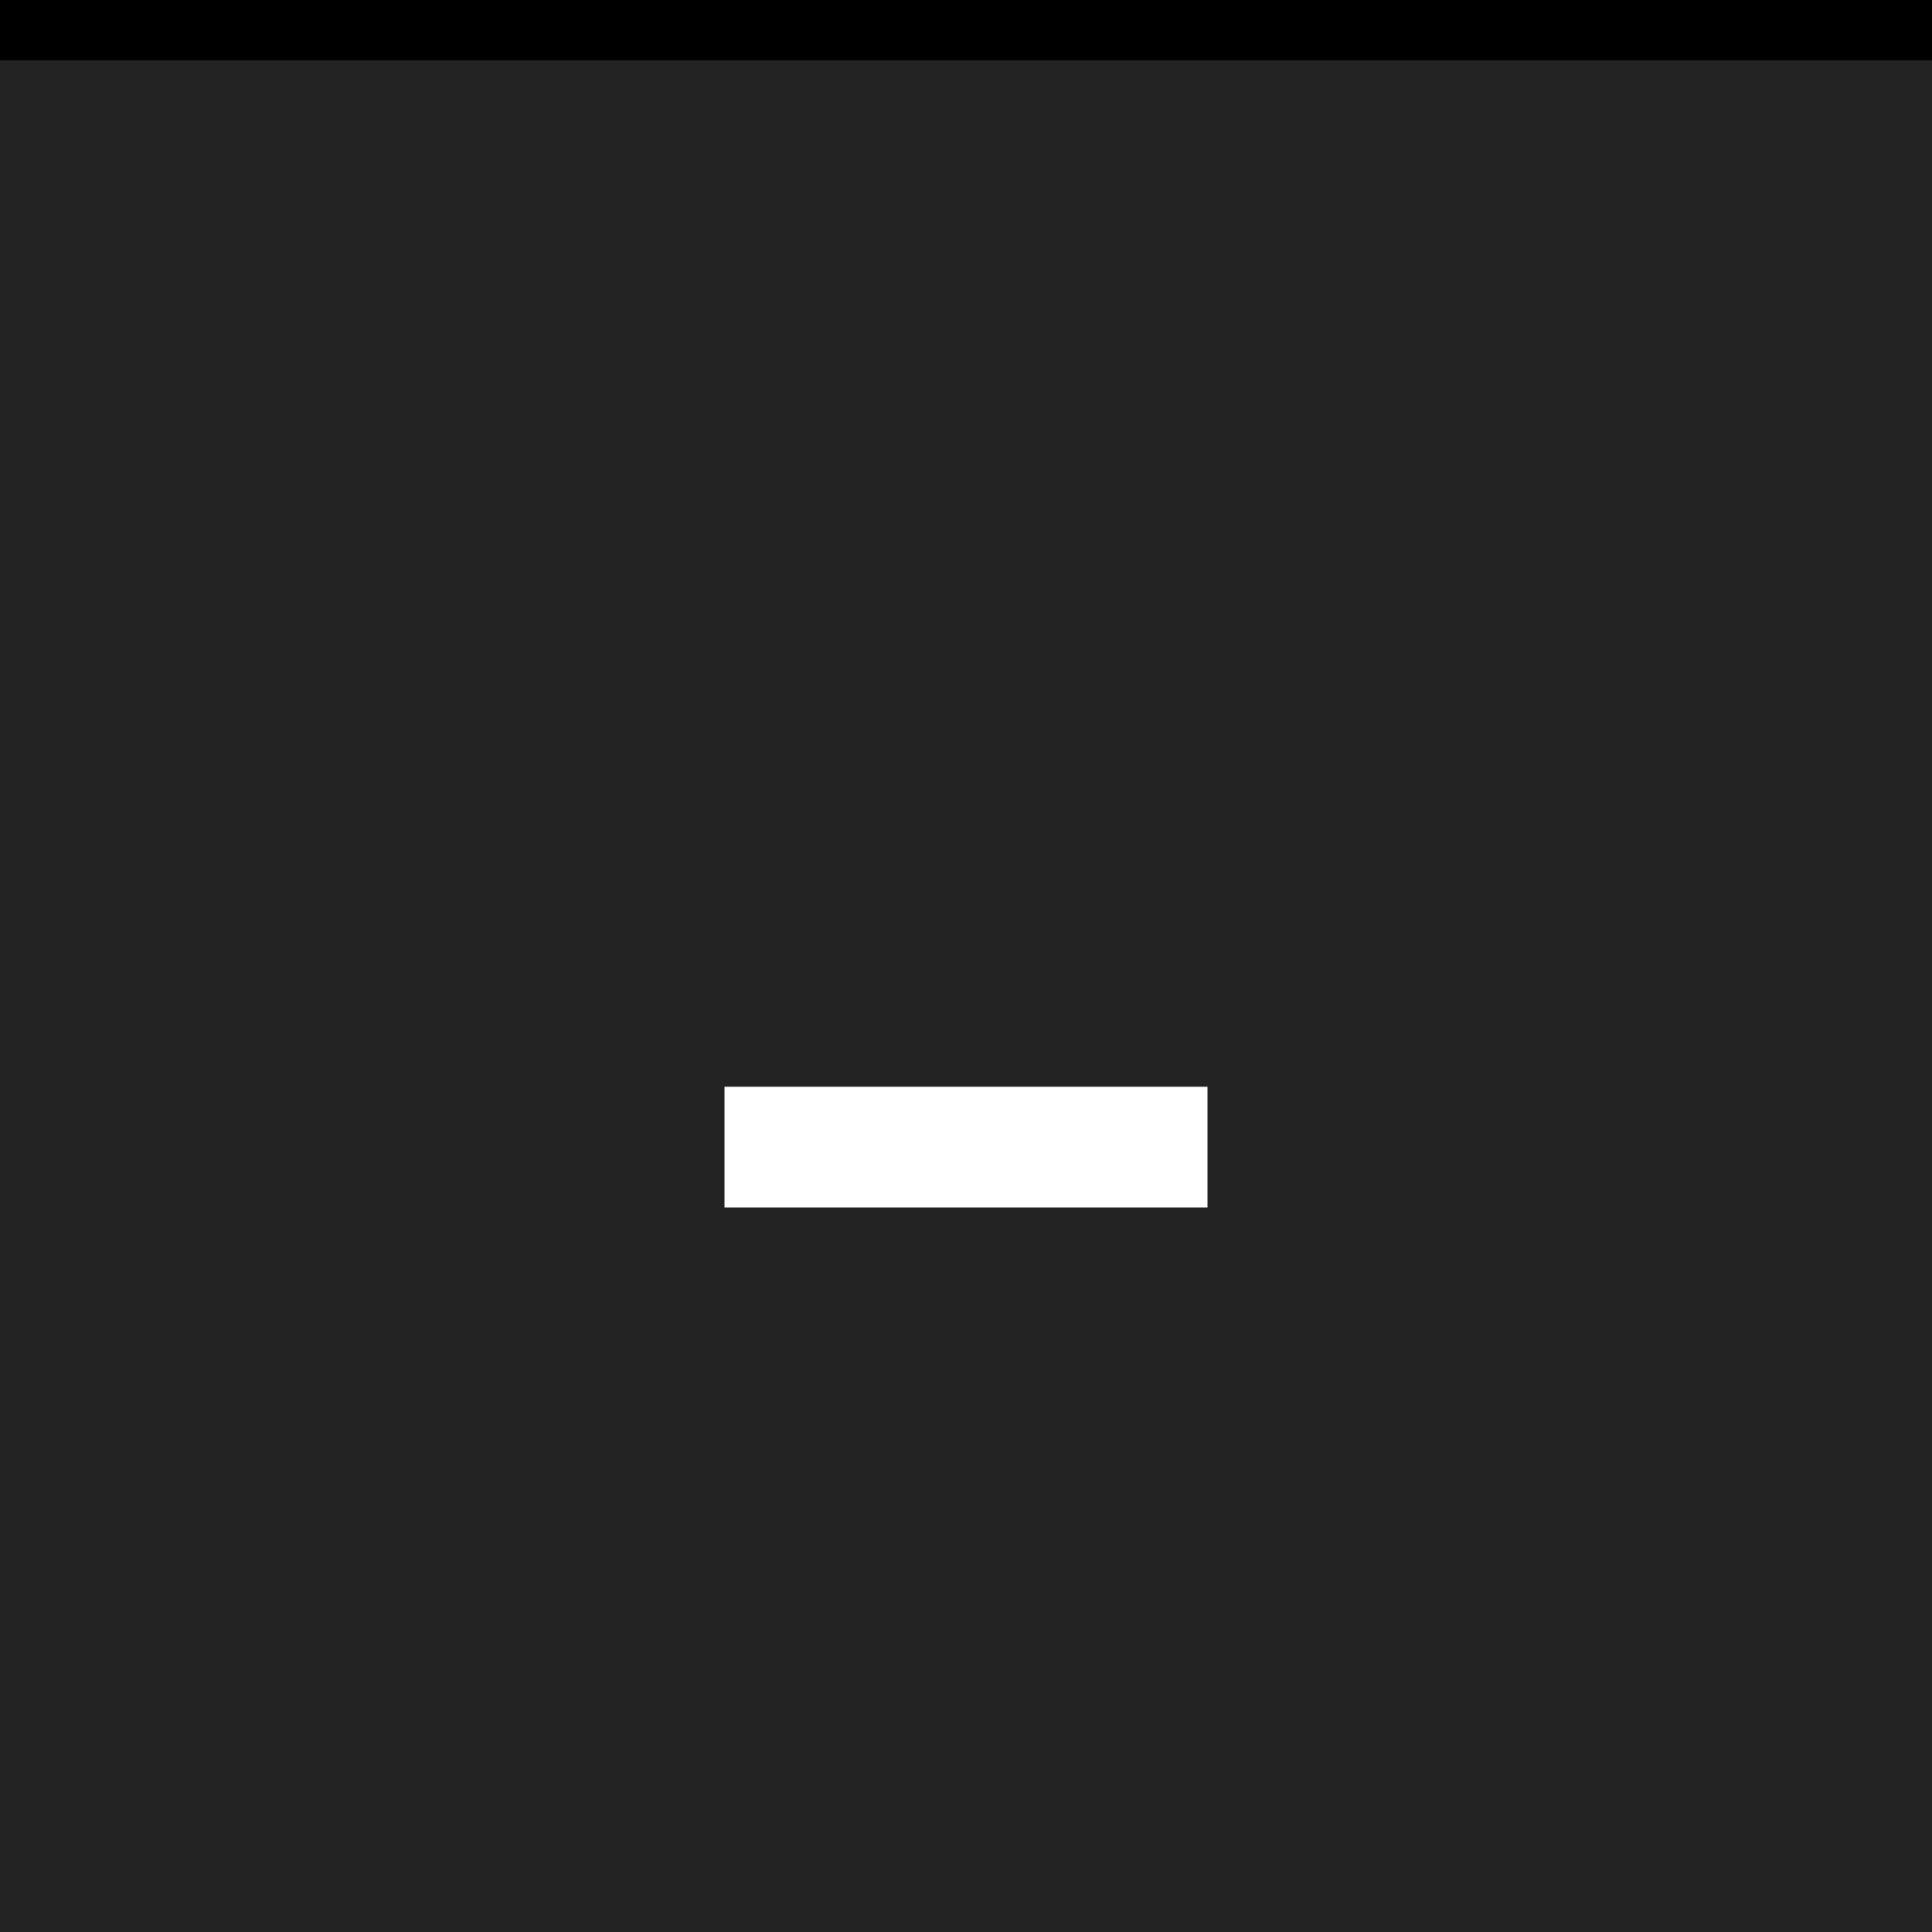
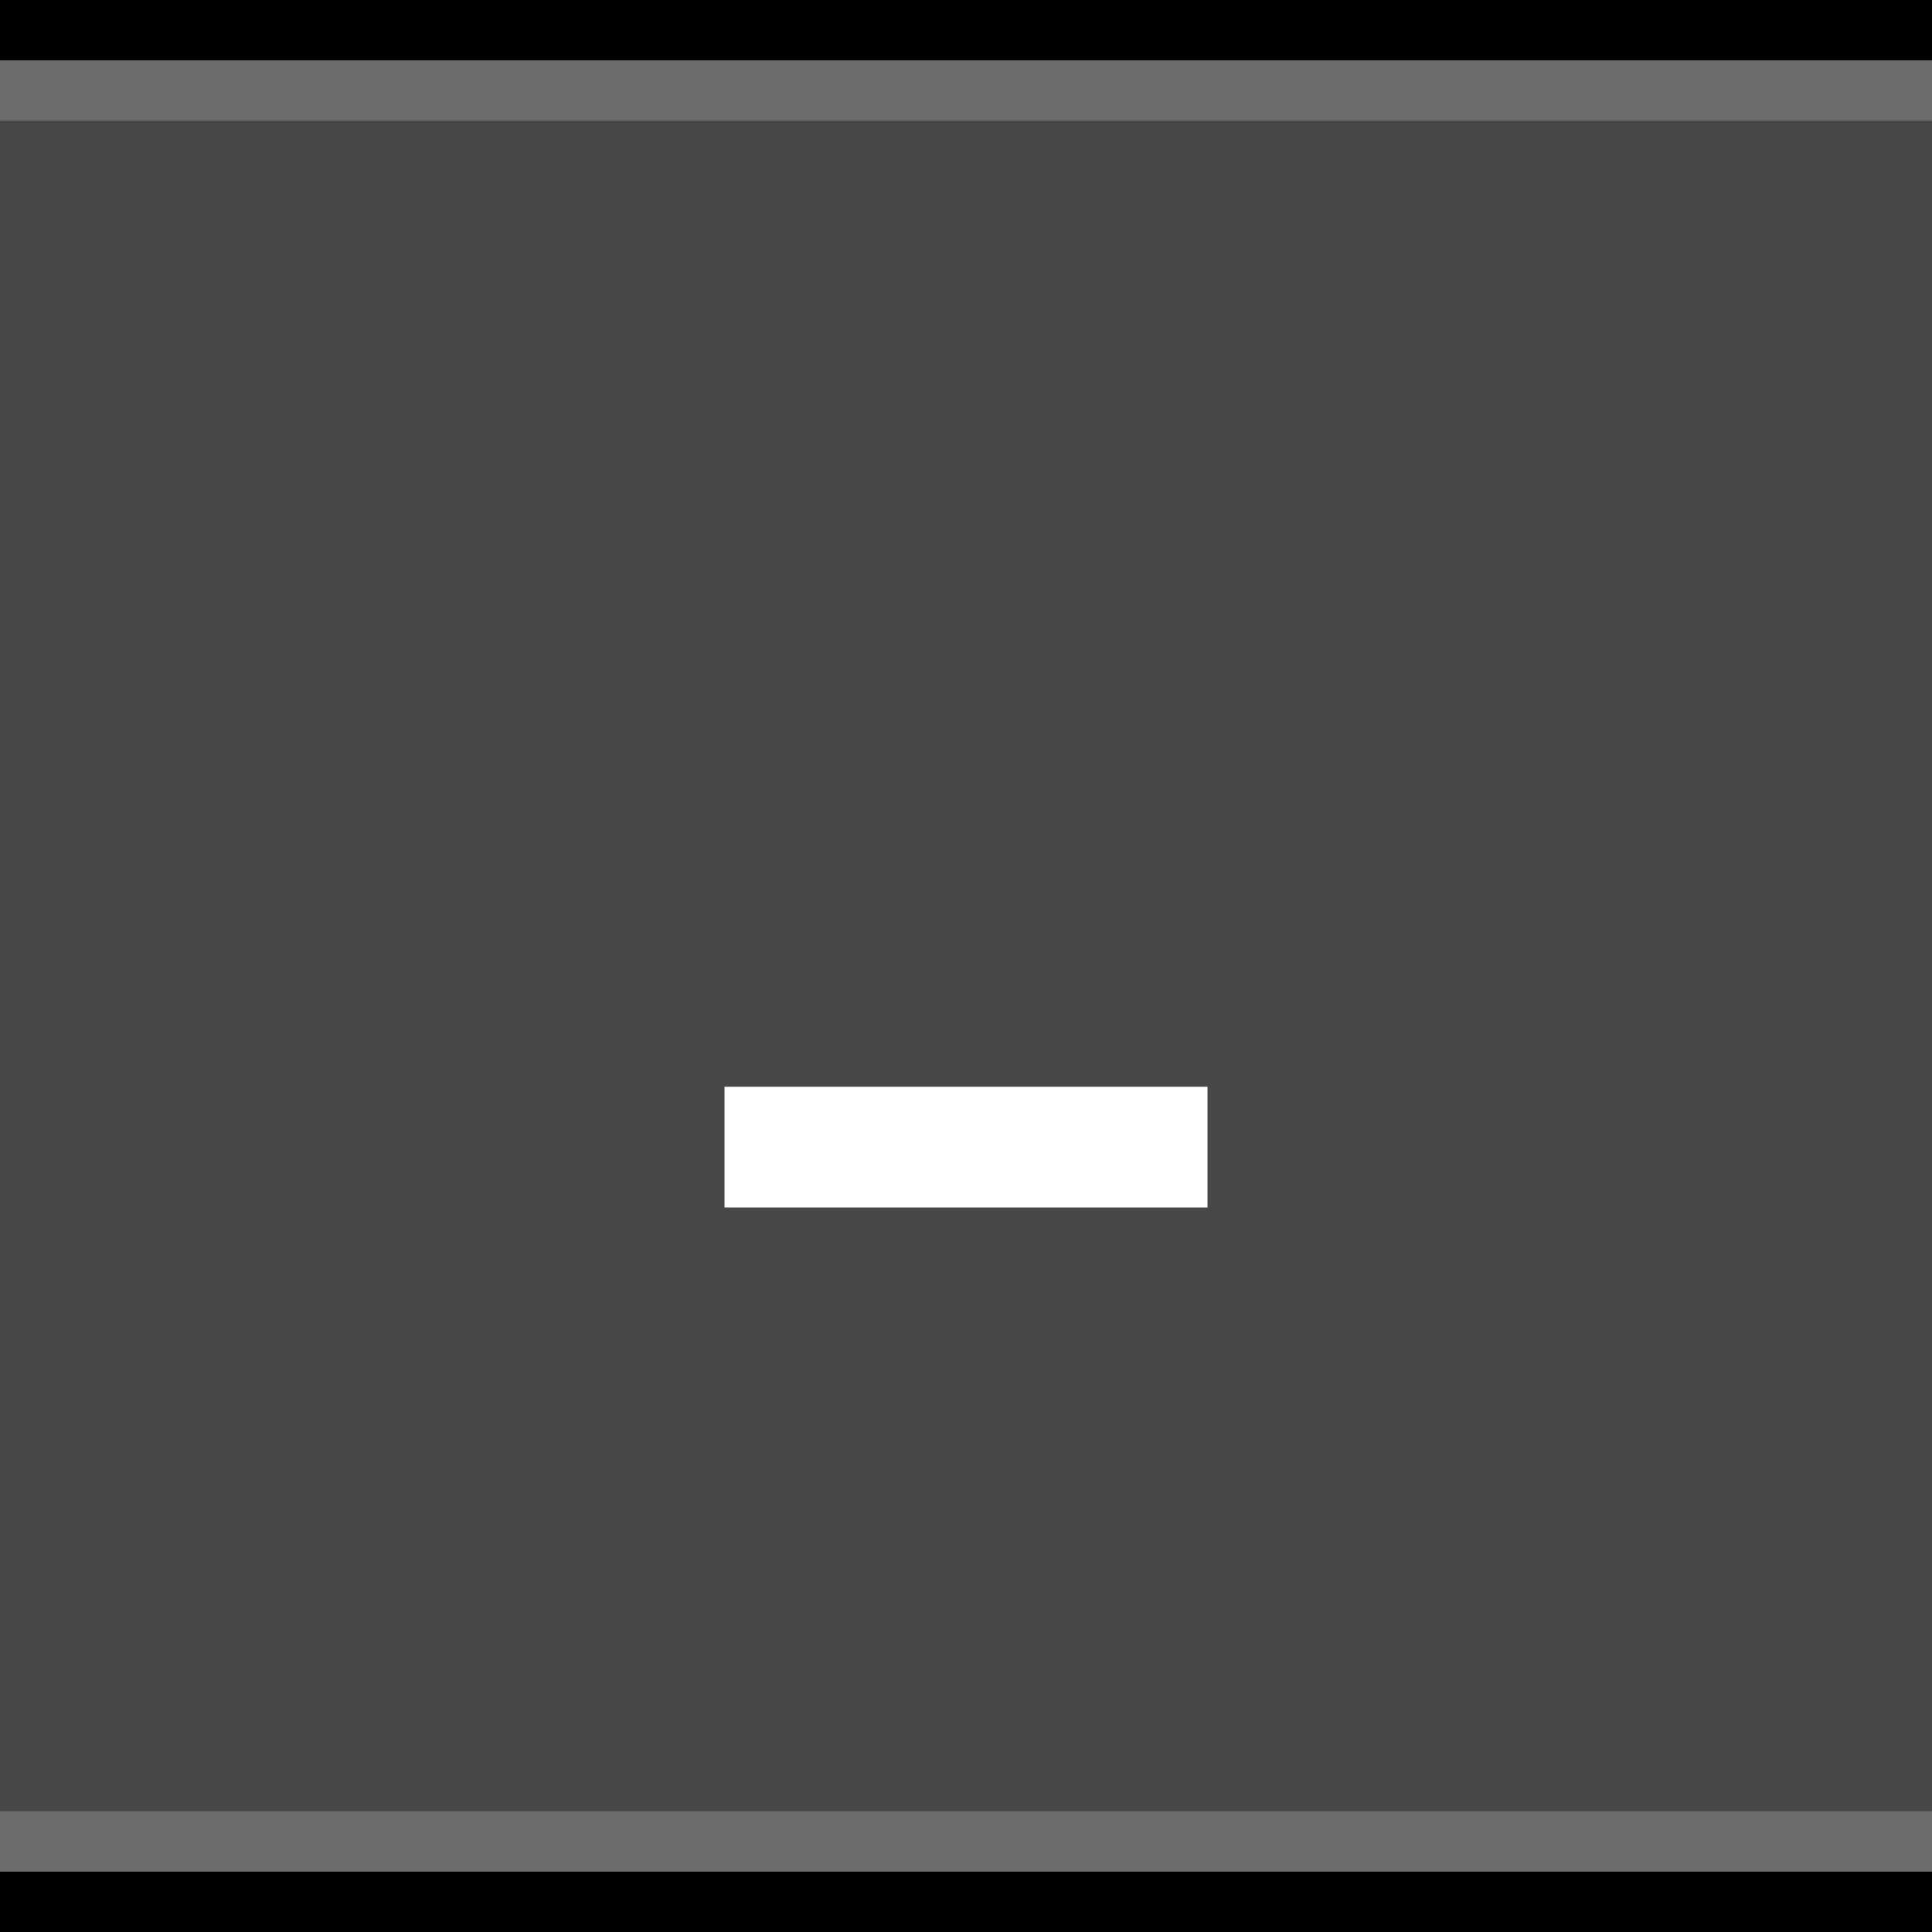
<svg xmlns="http://www.w3.org/2000/svg" width="32" height="32" viewBox="0 0 32 32" version="1.1" id="svg12">
  <defs id="defs16" />
-   <rect width="32" height="32" fill="#E0E0E0" id="rect2" style="fill:#232323;fill-opacity:1" />
+   <rect width="32" height="32" fill="#E0E0E0" id="rect2" style="fill:#474747;fill-opacity:1" />
  <rect width="32" height="1" fill="#FFFFFF" fill-opacity="0.4" id="rect4" style="fill:#000000;fill-opacity:1" />
-   <g fill="#000000" opacity="0.6" id="g10" style="fill:#ffffff;fill-opacity:1;opacity:1">
-     <circle cx="16" cy="16" r="12" opacity="0" id="circle6" style="fill:#ffffff;fill-opacity:1" />
-     <path d="m12 18h8v2h-8z" id="path8" style="fill:#ffffff;fill-opacity:1" />
+   <g style="fill:#ffffff;fill-opacity:1;opacity:1" fill="#000000" opacity="0.6" id="g10">
+     <circle style="fill:#ffffff;fill-opacity:1" cx="16" cy="16" r="12" opacity="0" id="circle6" />
+     <path style="fill:#ffffff;fill-opacity:1" d="m12 18h8v2h-8z" id="path8" />
  </g>
+   <rect y="1" x="0" width="32" height="1" fill="#FFFFFF" fill-opacity="0.4" id="rect166" style="fill:#ffffff;fill-opacity:1;opacity:0.2" />
+   <rect y="31" x="-9.5367432e-07" width="32" height="1" fill="#FFFFFF" fill-opacity="0.4" id="rect166-4" style="fill:#000000;fill-opacity:1" />
+   <rect y="30" x="-9.5367432e-07" width="32" height="1" fill="#FFFFFF" fill-opacity="0.4" id="rect166-7" style="fill:#fefefe;fill-opacity:1;opacity:0.2" />
</svg>
